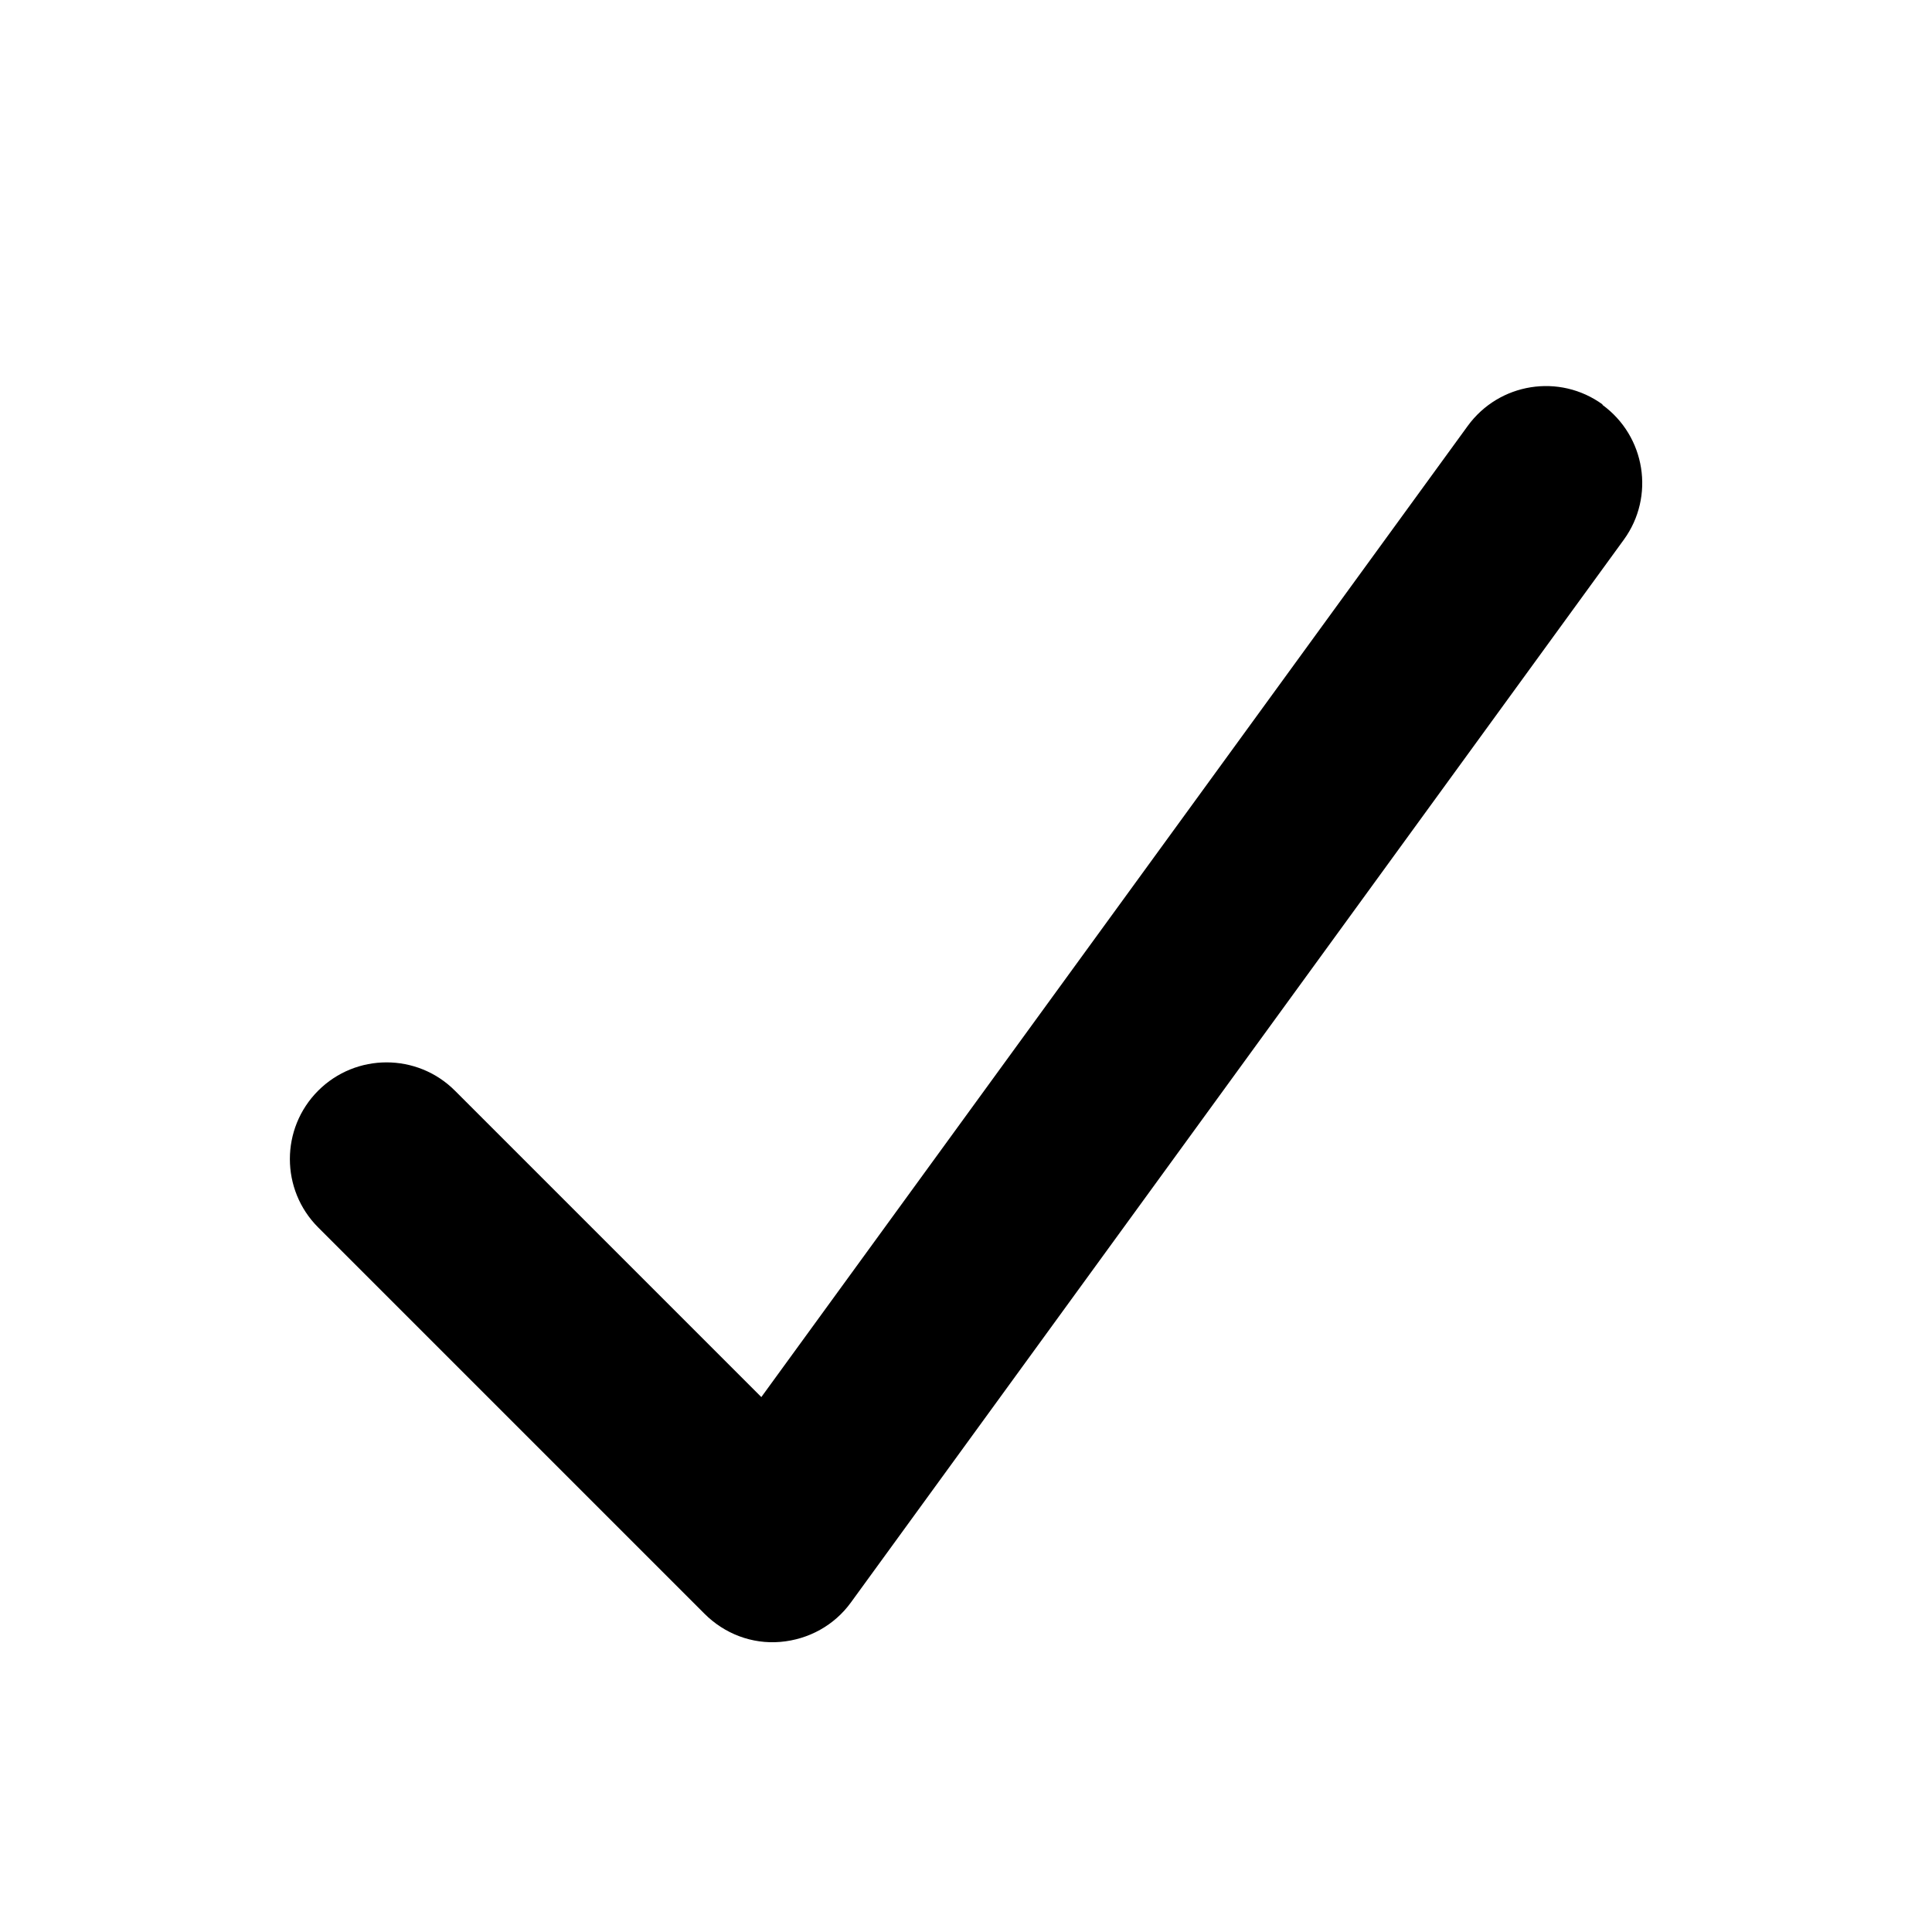
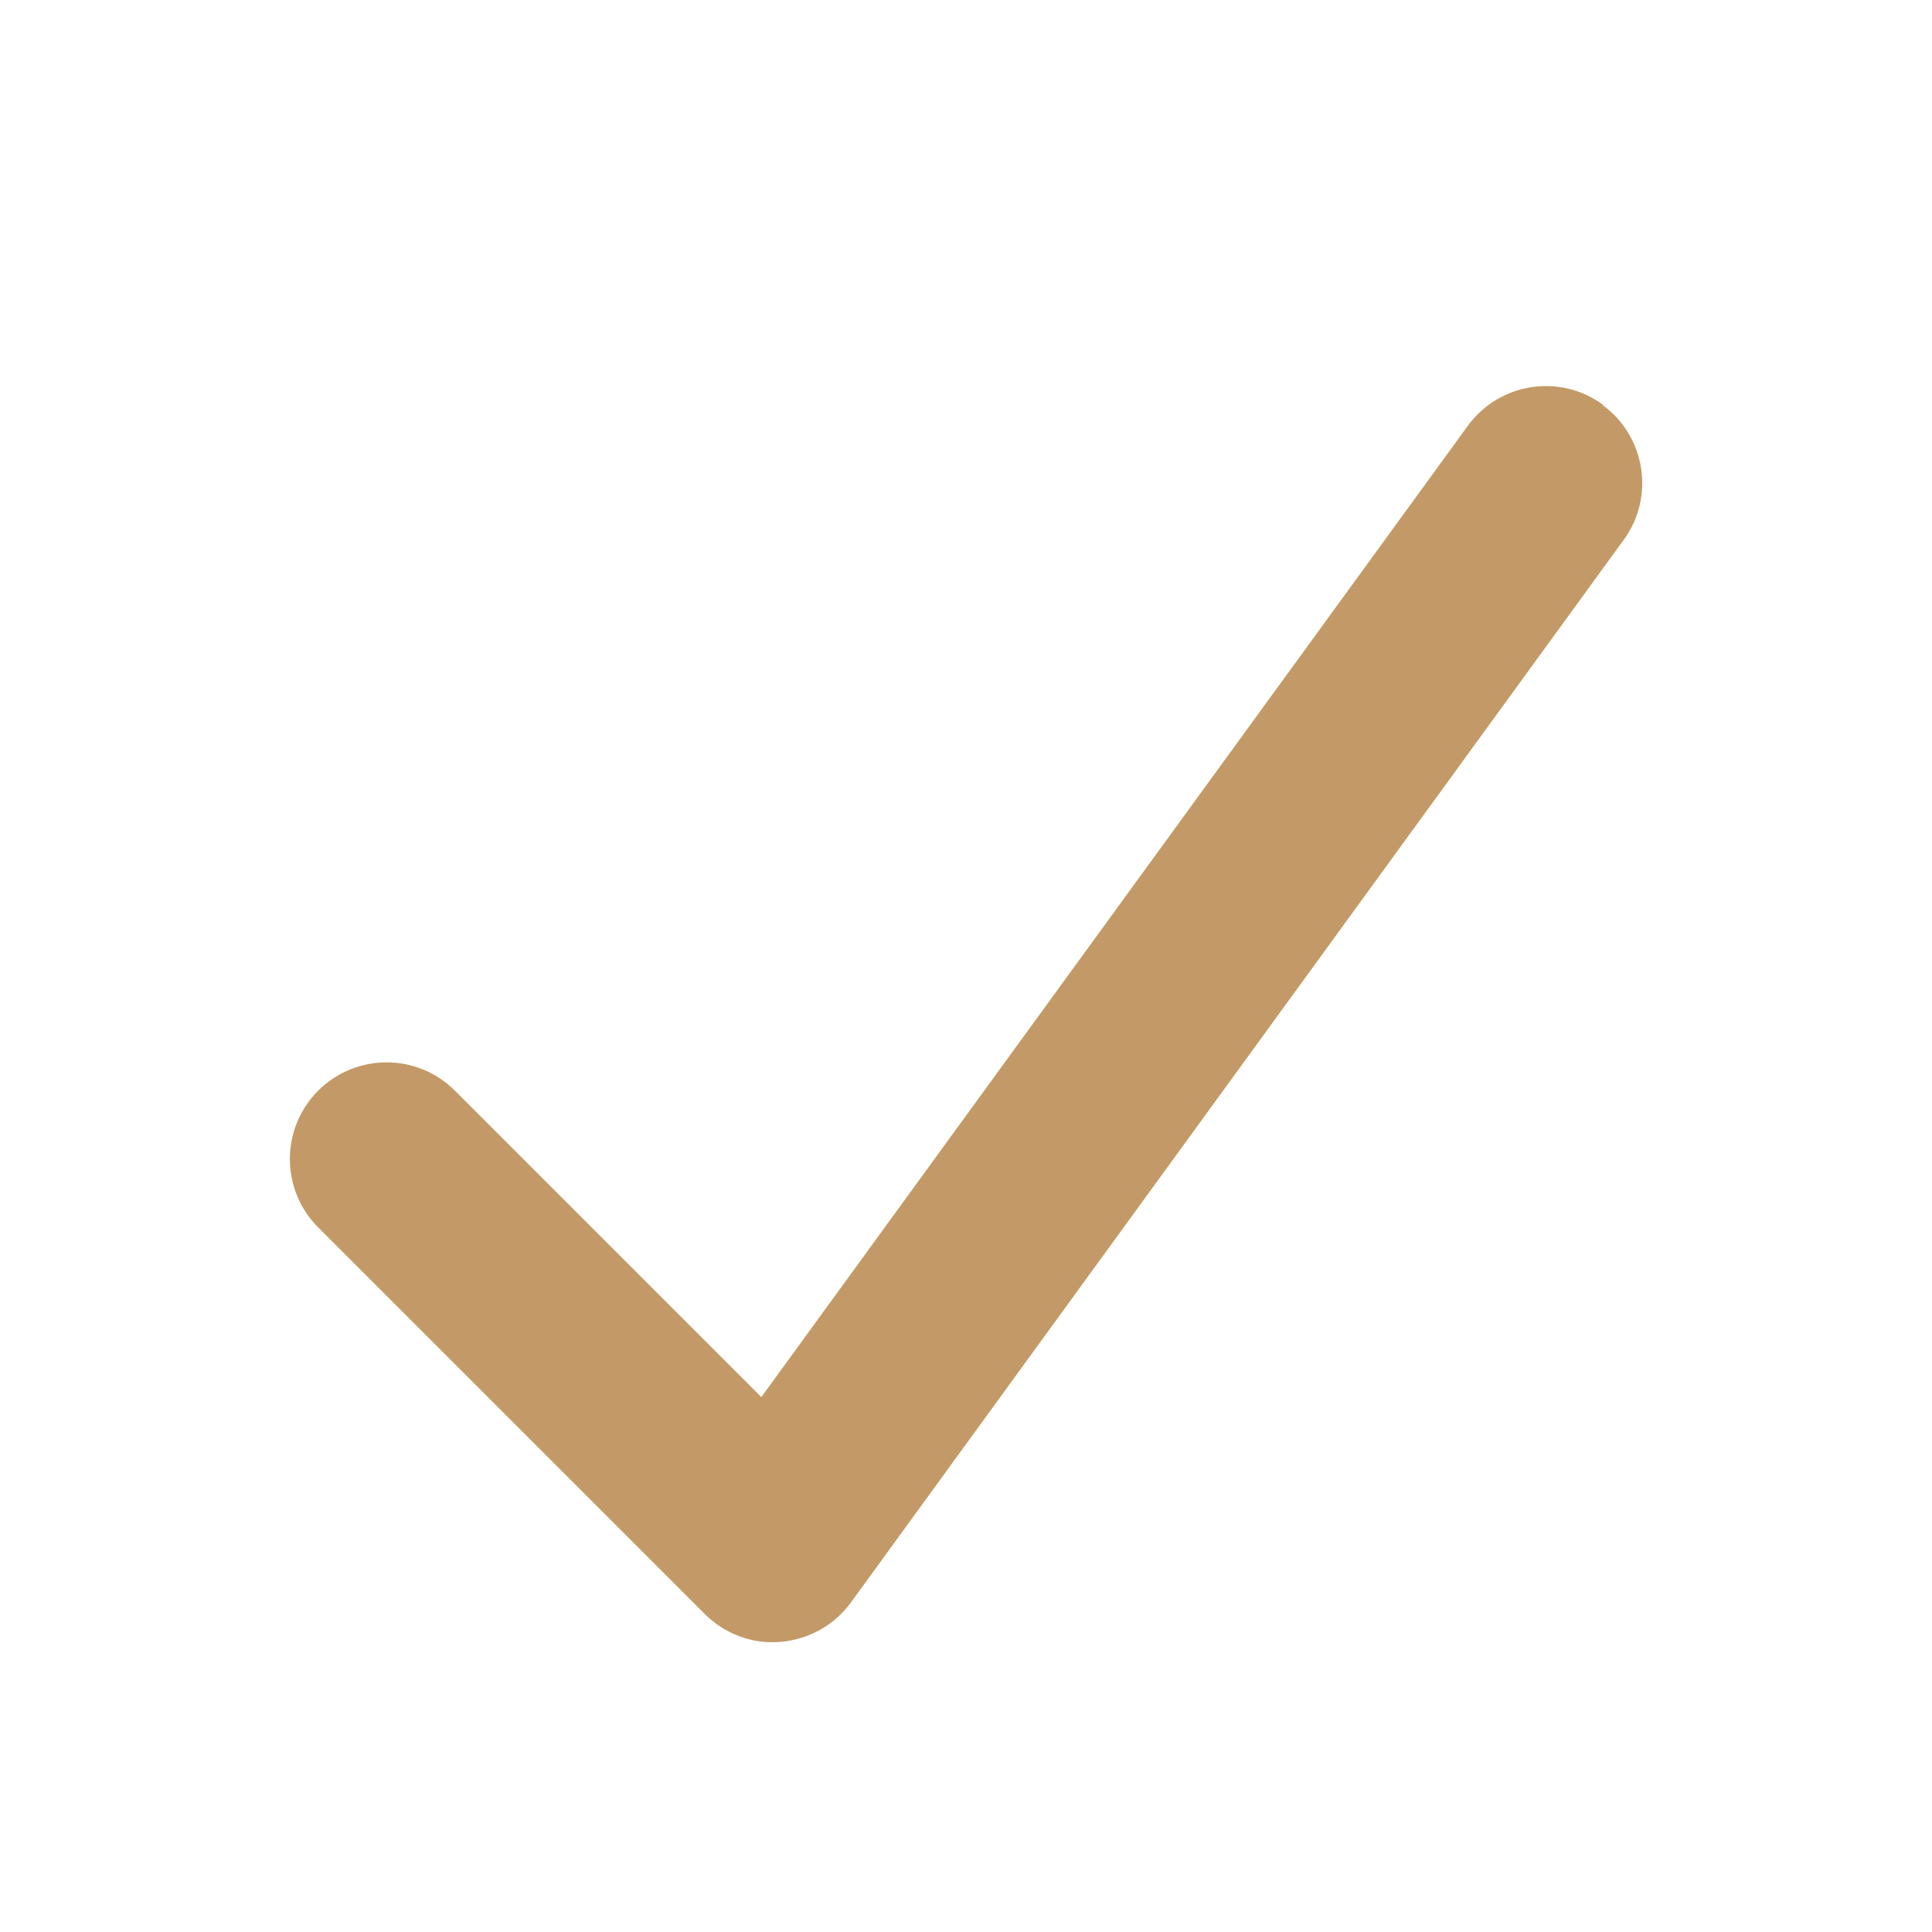
<svg xmlns="http://www.w3.org/2000/svg" viewBox="0 0 640 640">
-   <path d="M530.8 134.1C545.1 144.5 548.3 164.5 537.9 178.8L281.9 530.8C276.4 538.4 267.9 543.1 258.5 543.9C249.1 544.7 240 541.2 233.4 534.6L105.4 406.6C92.9 394.1 92.9 373.8 105.4 361.3C117.9 348.8 138.2 348.8 150.7 361.3L252.2 462.8L486.2 141.1C496.6 126.8 516.6 123.6 530.9 134z" />
+   <path fill="#c39a67" d="M530.8 134.1C545.1 144.5 548.3 164.5 537.9 178.8L281.9 530.8C276.4 538.4 267.9 543.1 258.5 543.9C249.1 544.7 240 541.2 233.4 534.6L105.4 406.6C92.9 394.1 92.9 373.8 105.4 361.3C117.9 348.8 138.2 348.8 150.7 361.3L252.2 462.8L486.2 141.1C496.6 126.8 516.6 123.6 530.9 134z" />
</svg>
